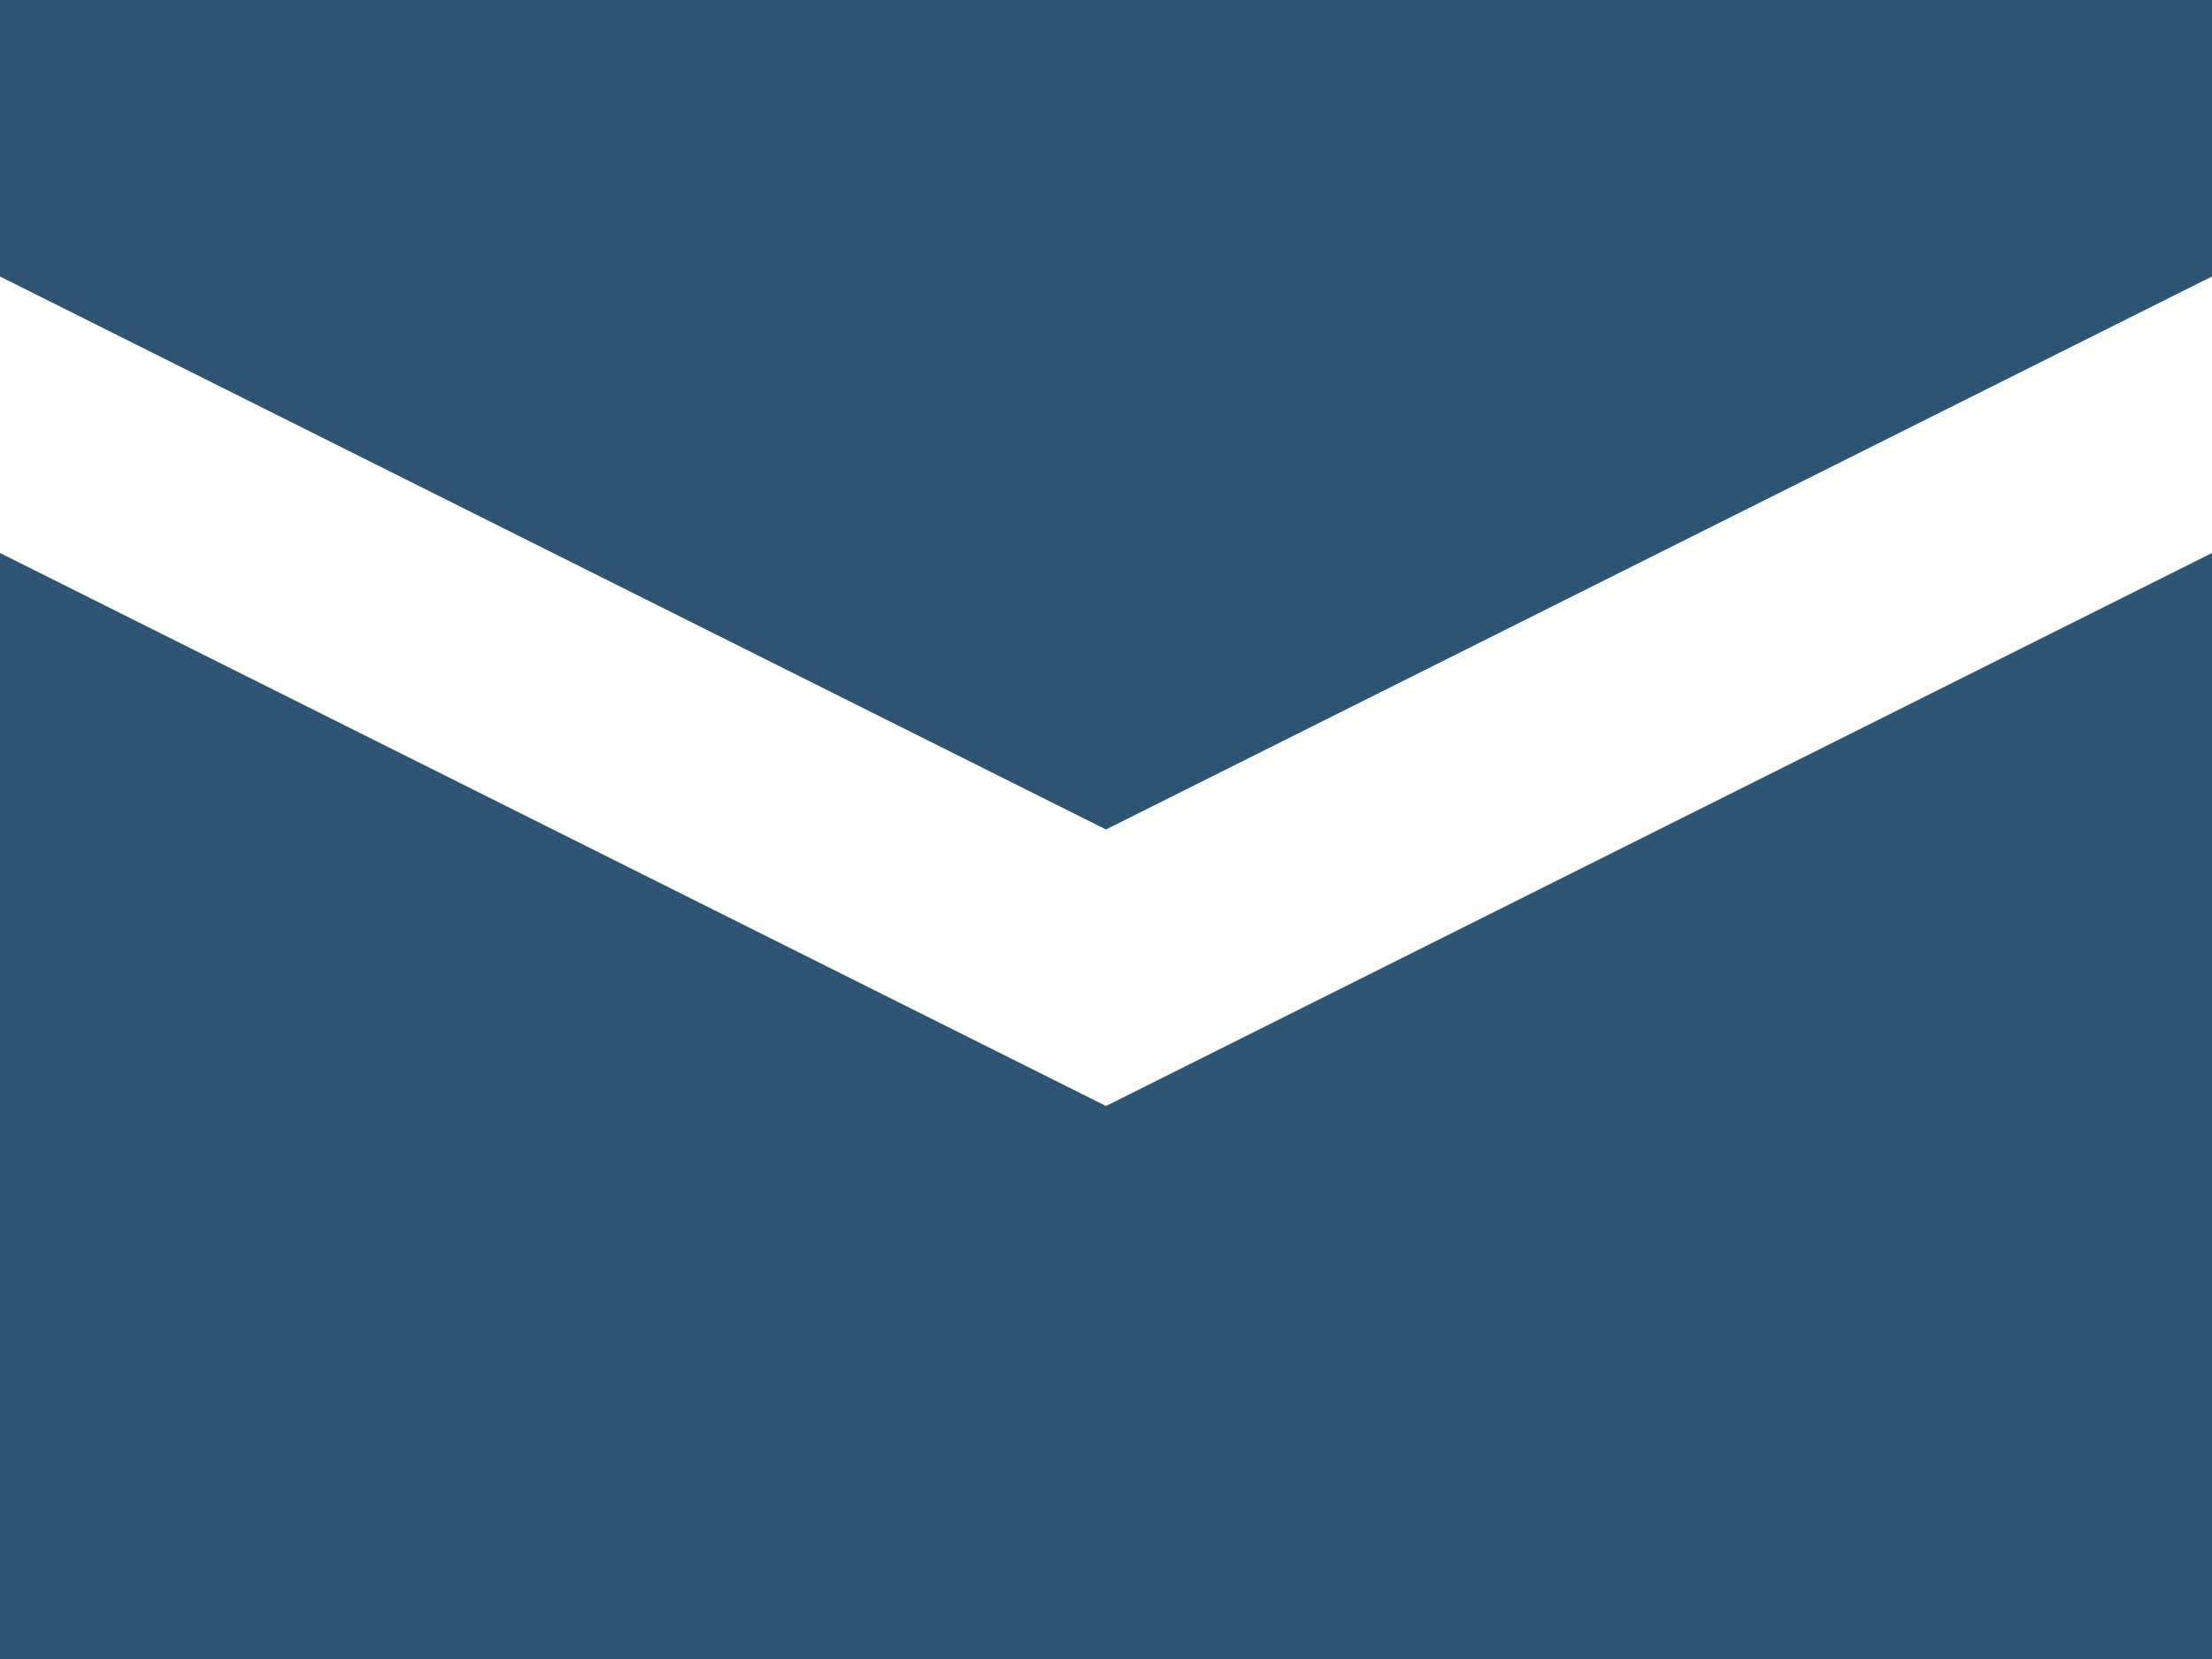
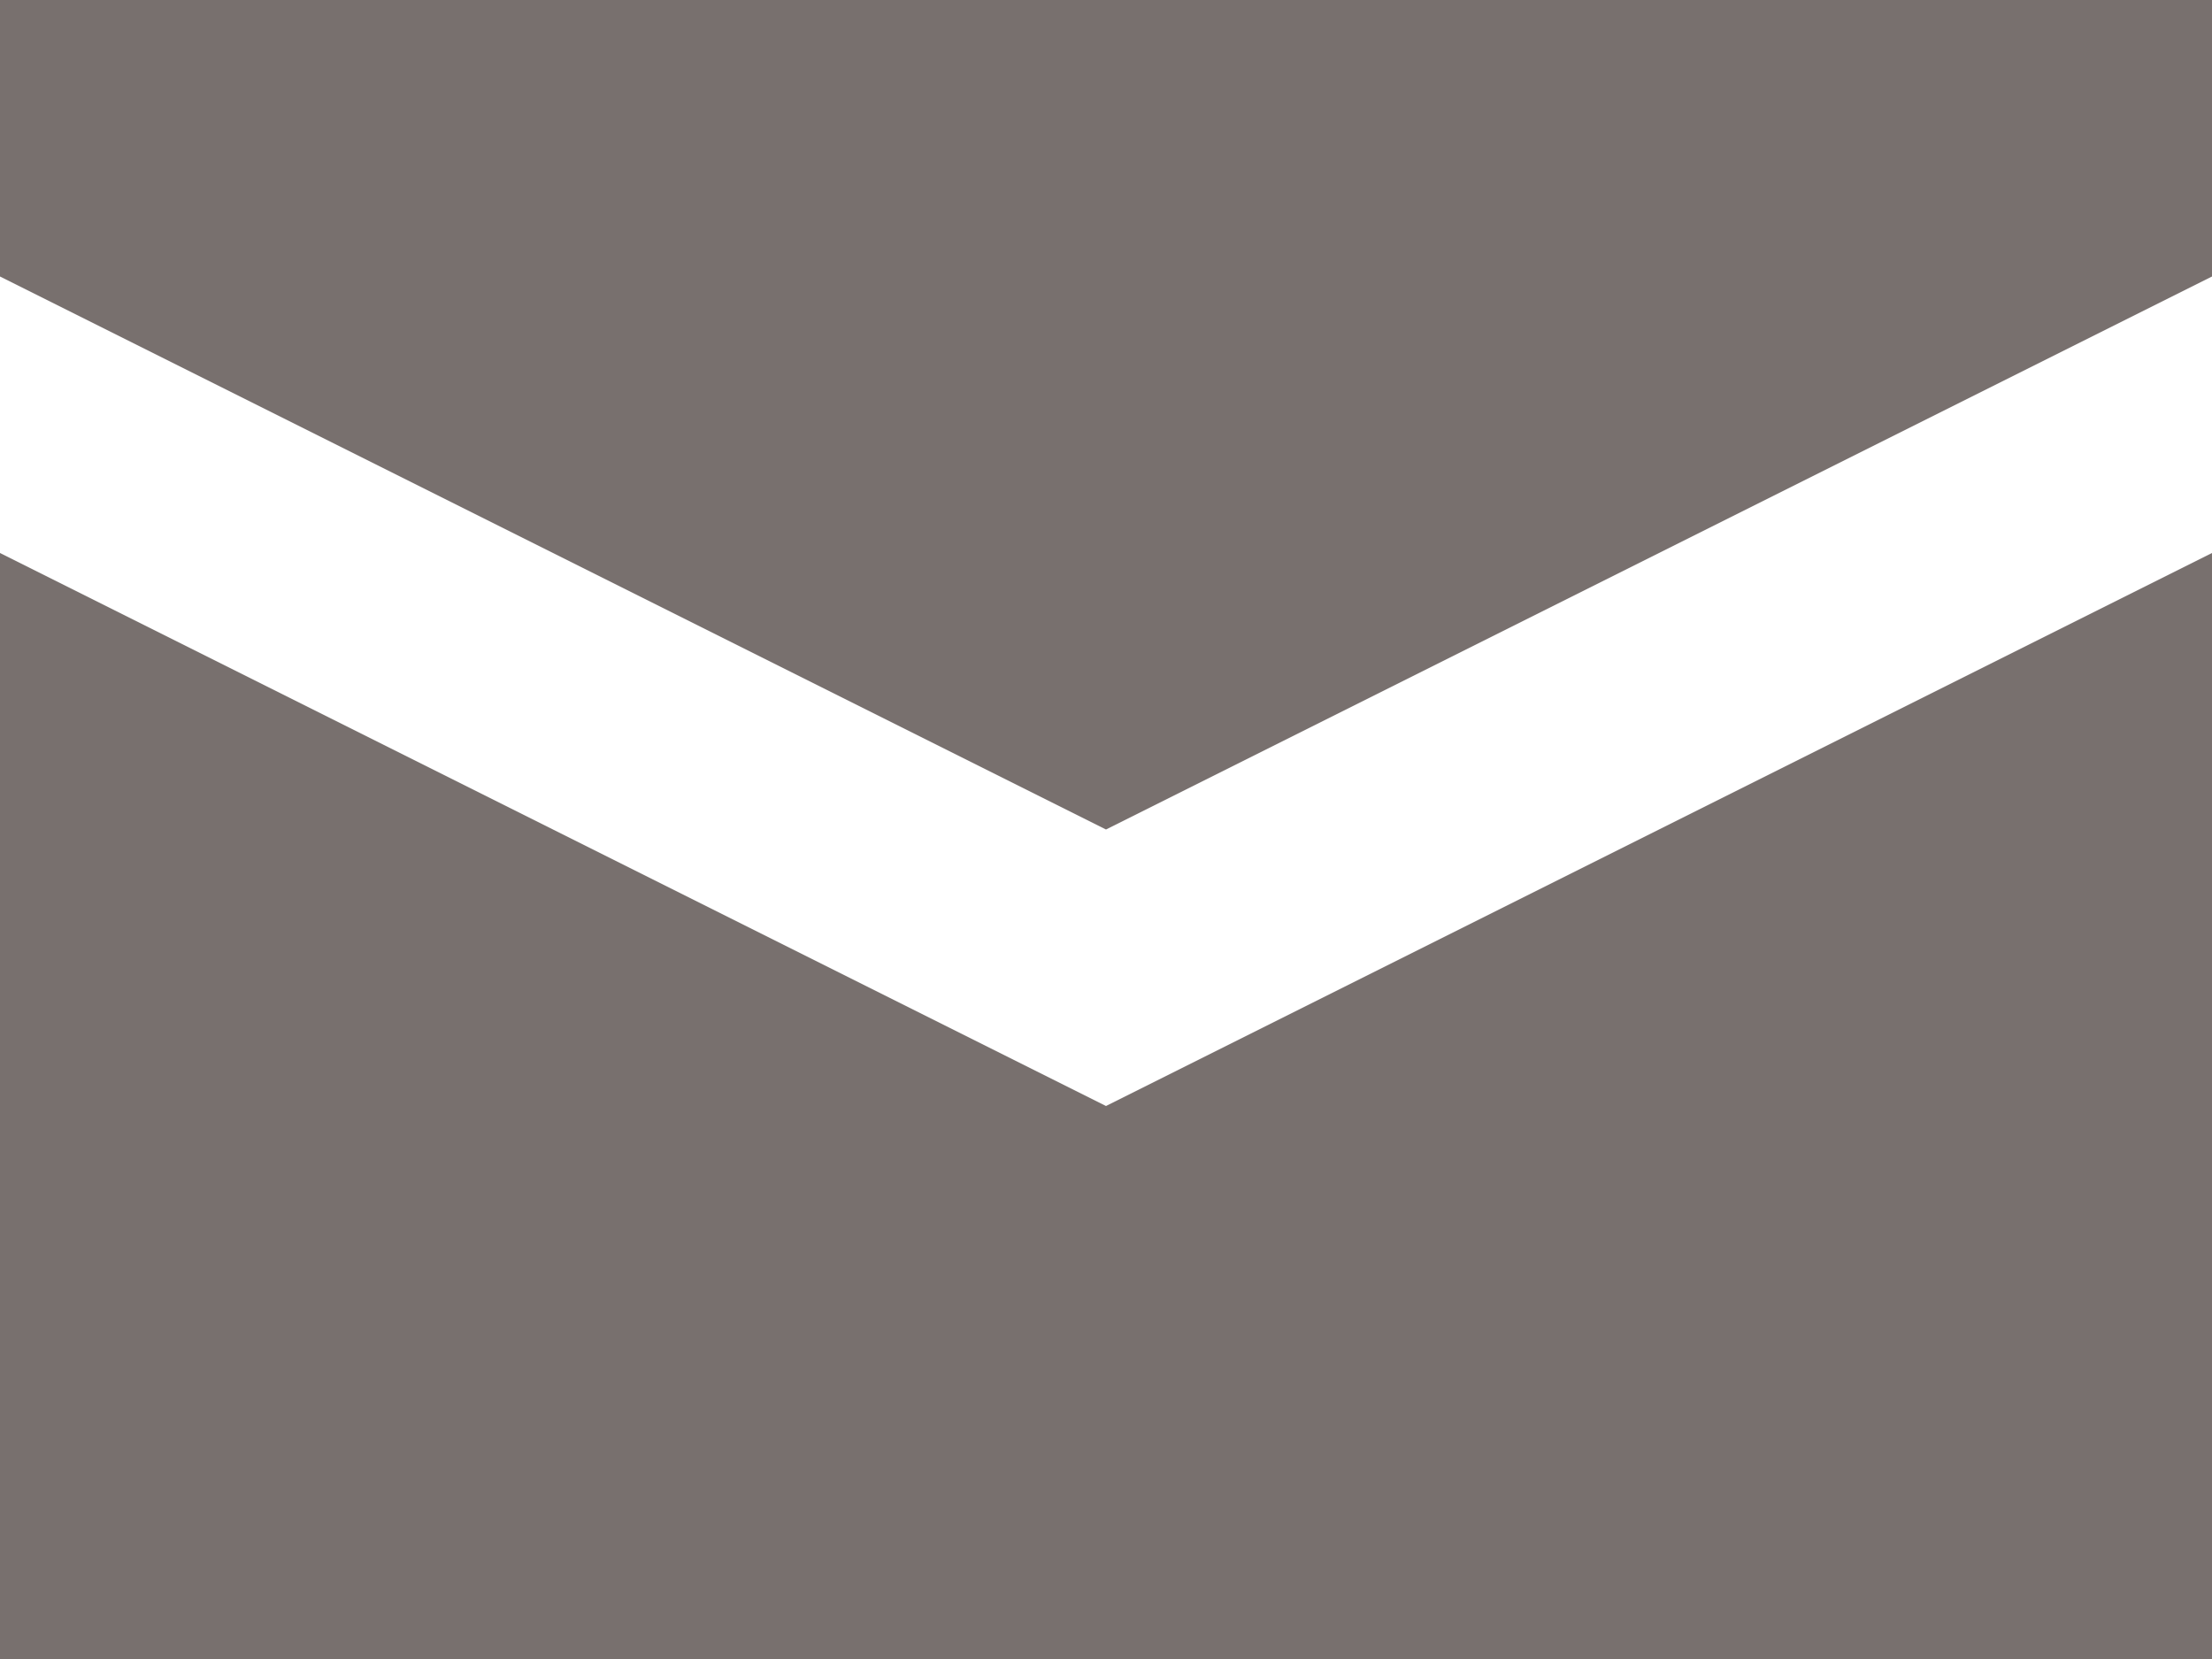
<svg xmlns="http://www.w3.org/2000/svg" id="Layer_1" data-name="Layer 1" width="64" height="48" viewBox="0 0 64 48">
  <defs>
-     <style>.cls-1{fill:#2f5572;}</style>
+     <style>.cls-1{fill:#78706e;}</style>
  </defs>
  <path class="cls-1" d="M0,0V8L32,24,64,8V0H0ZM0,16V48H64V16L32,32Z" />
</svg>
